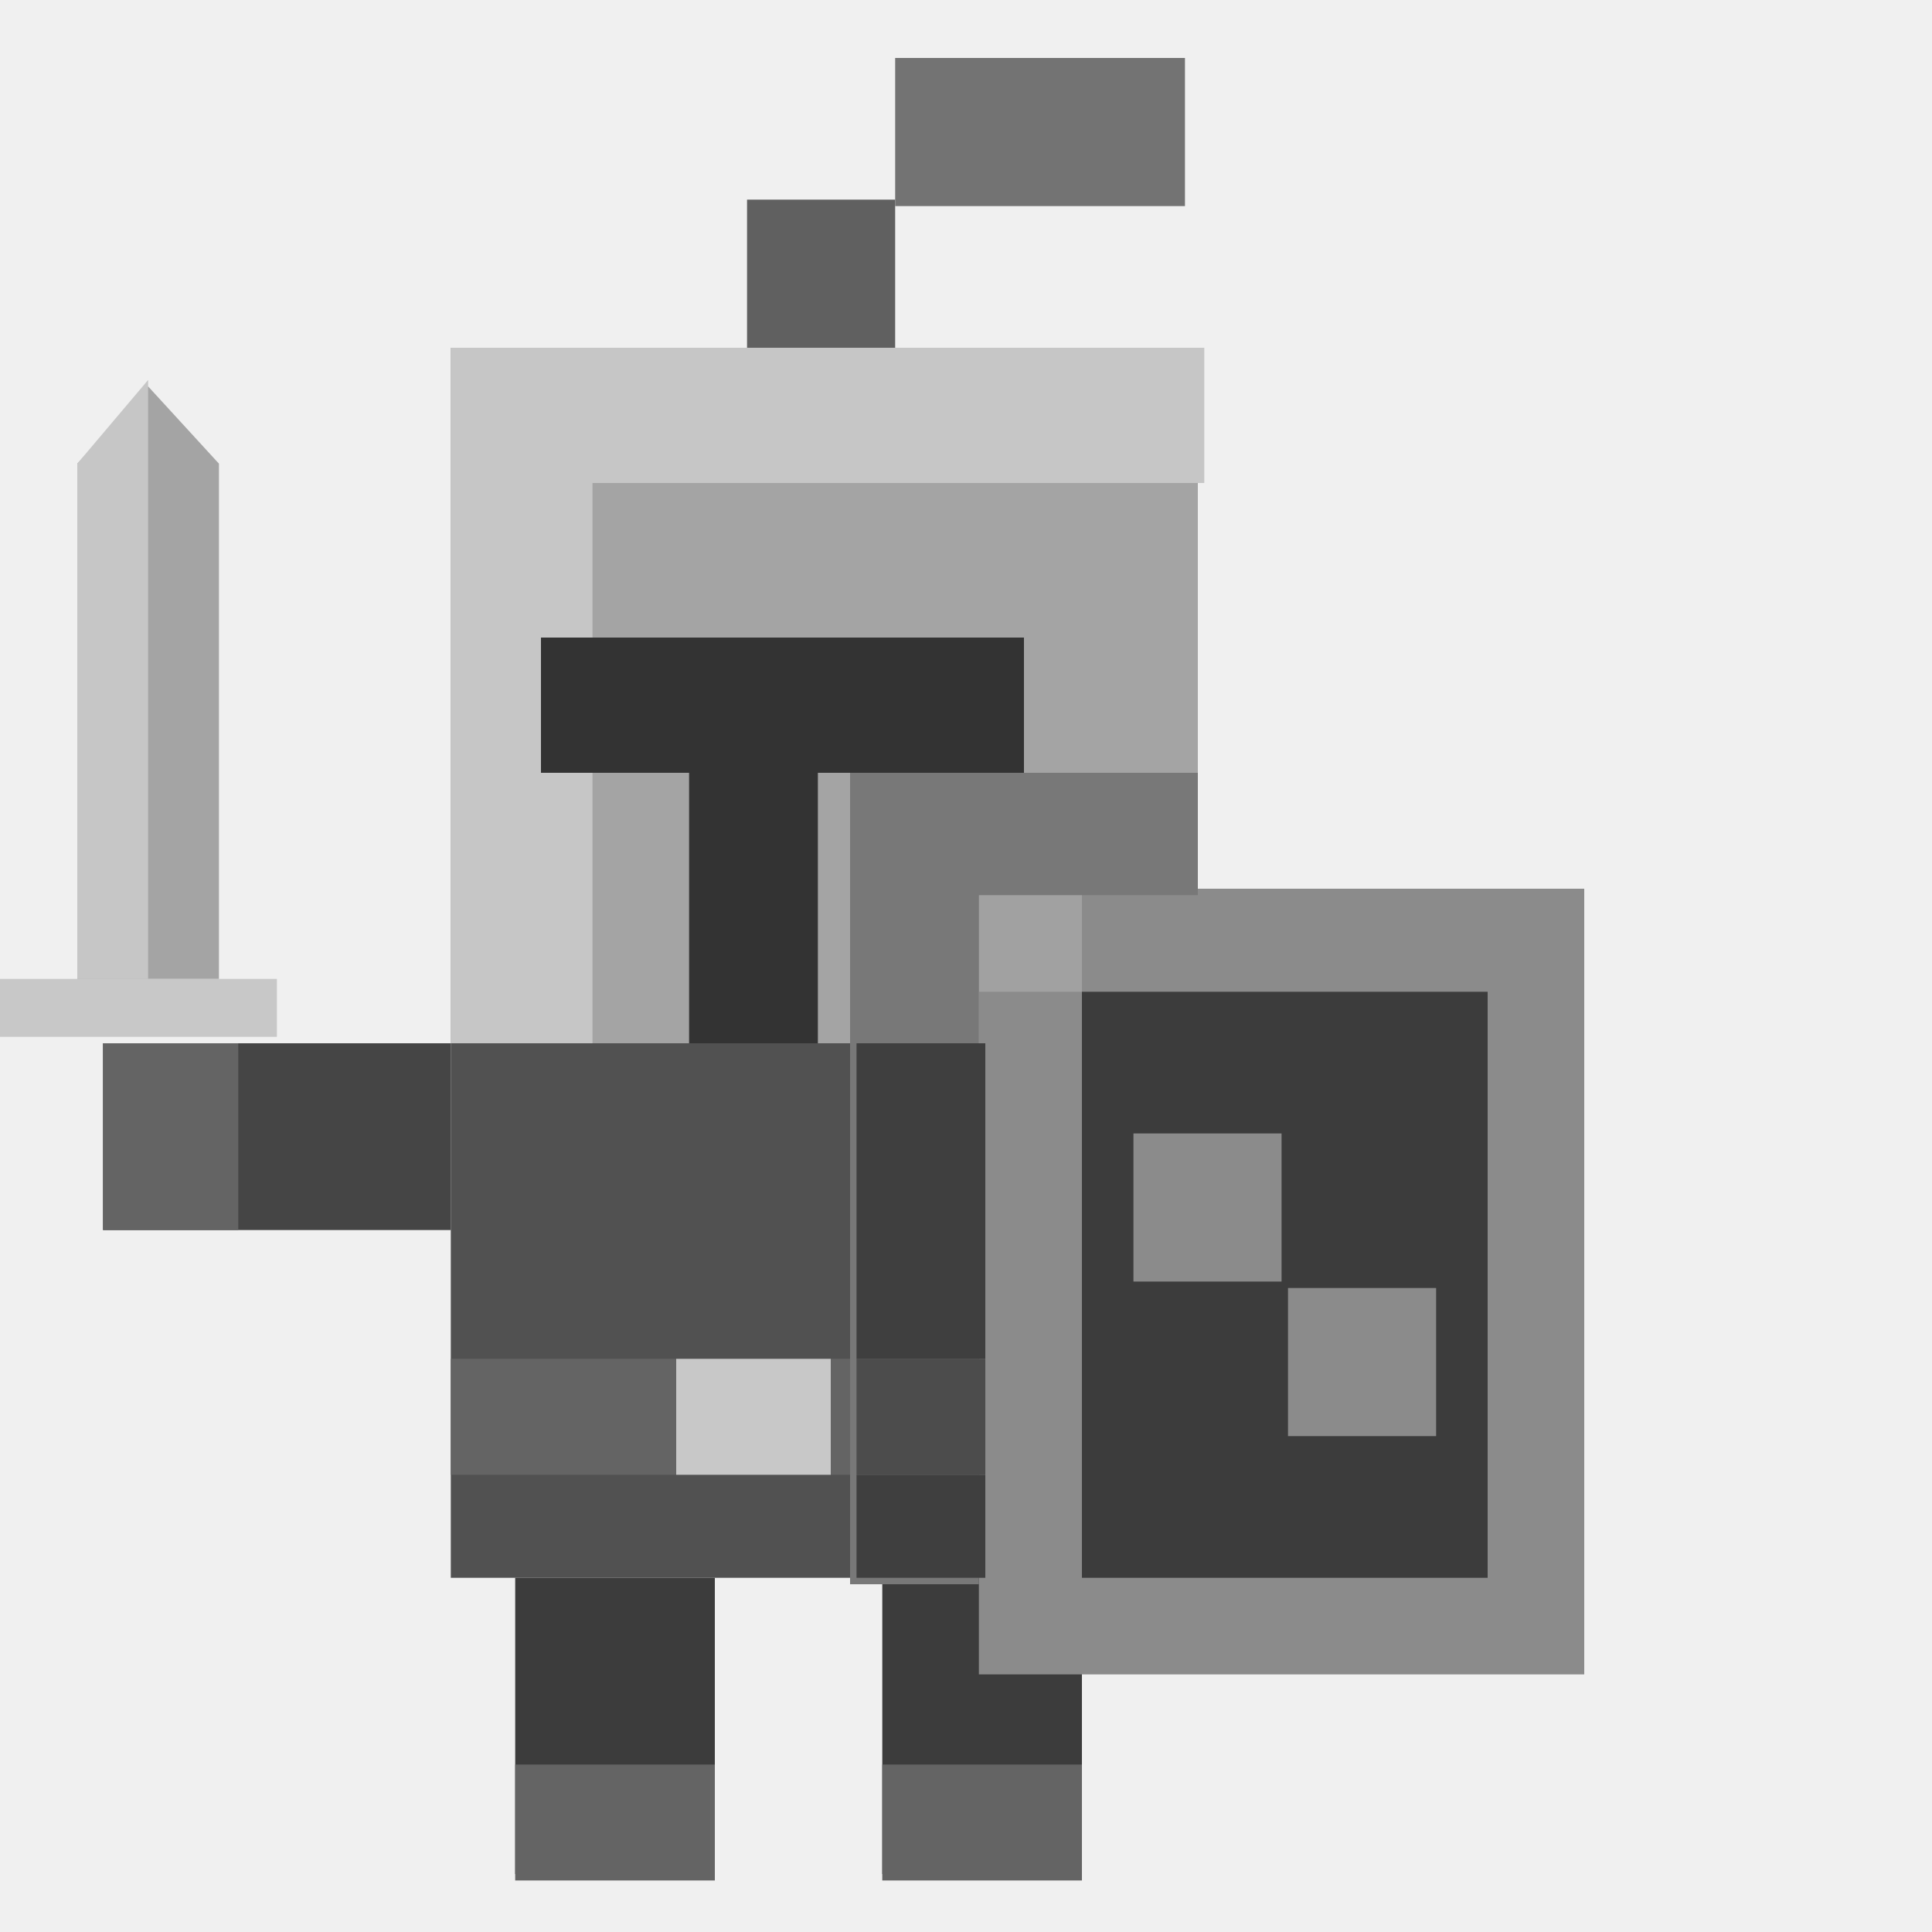
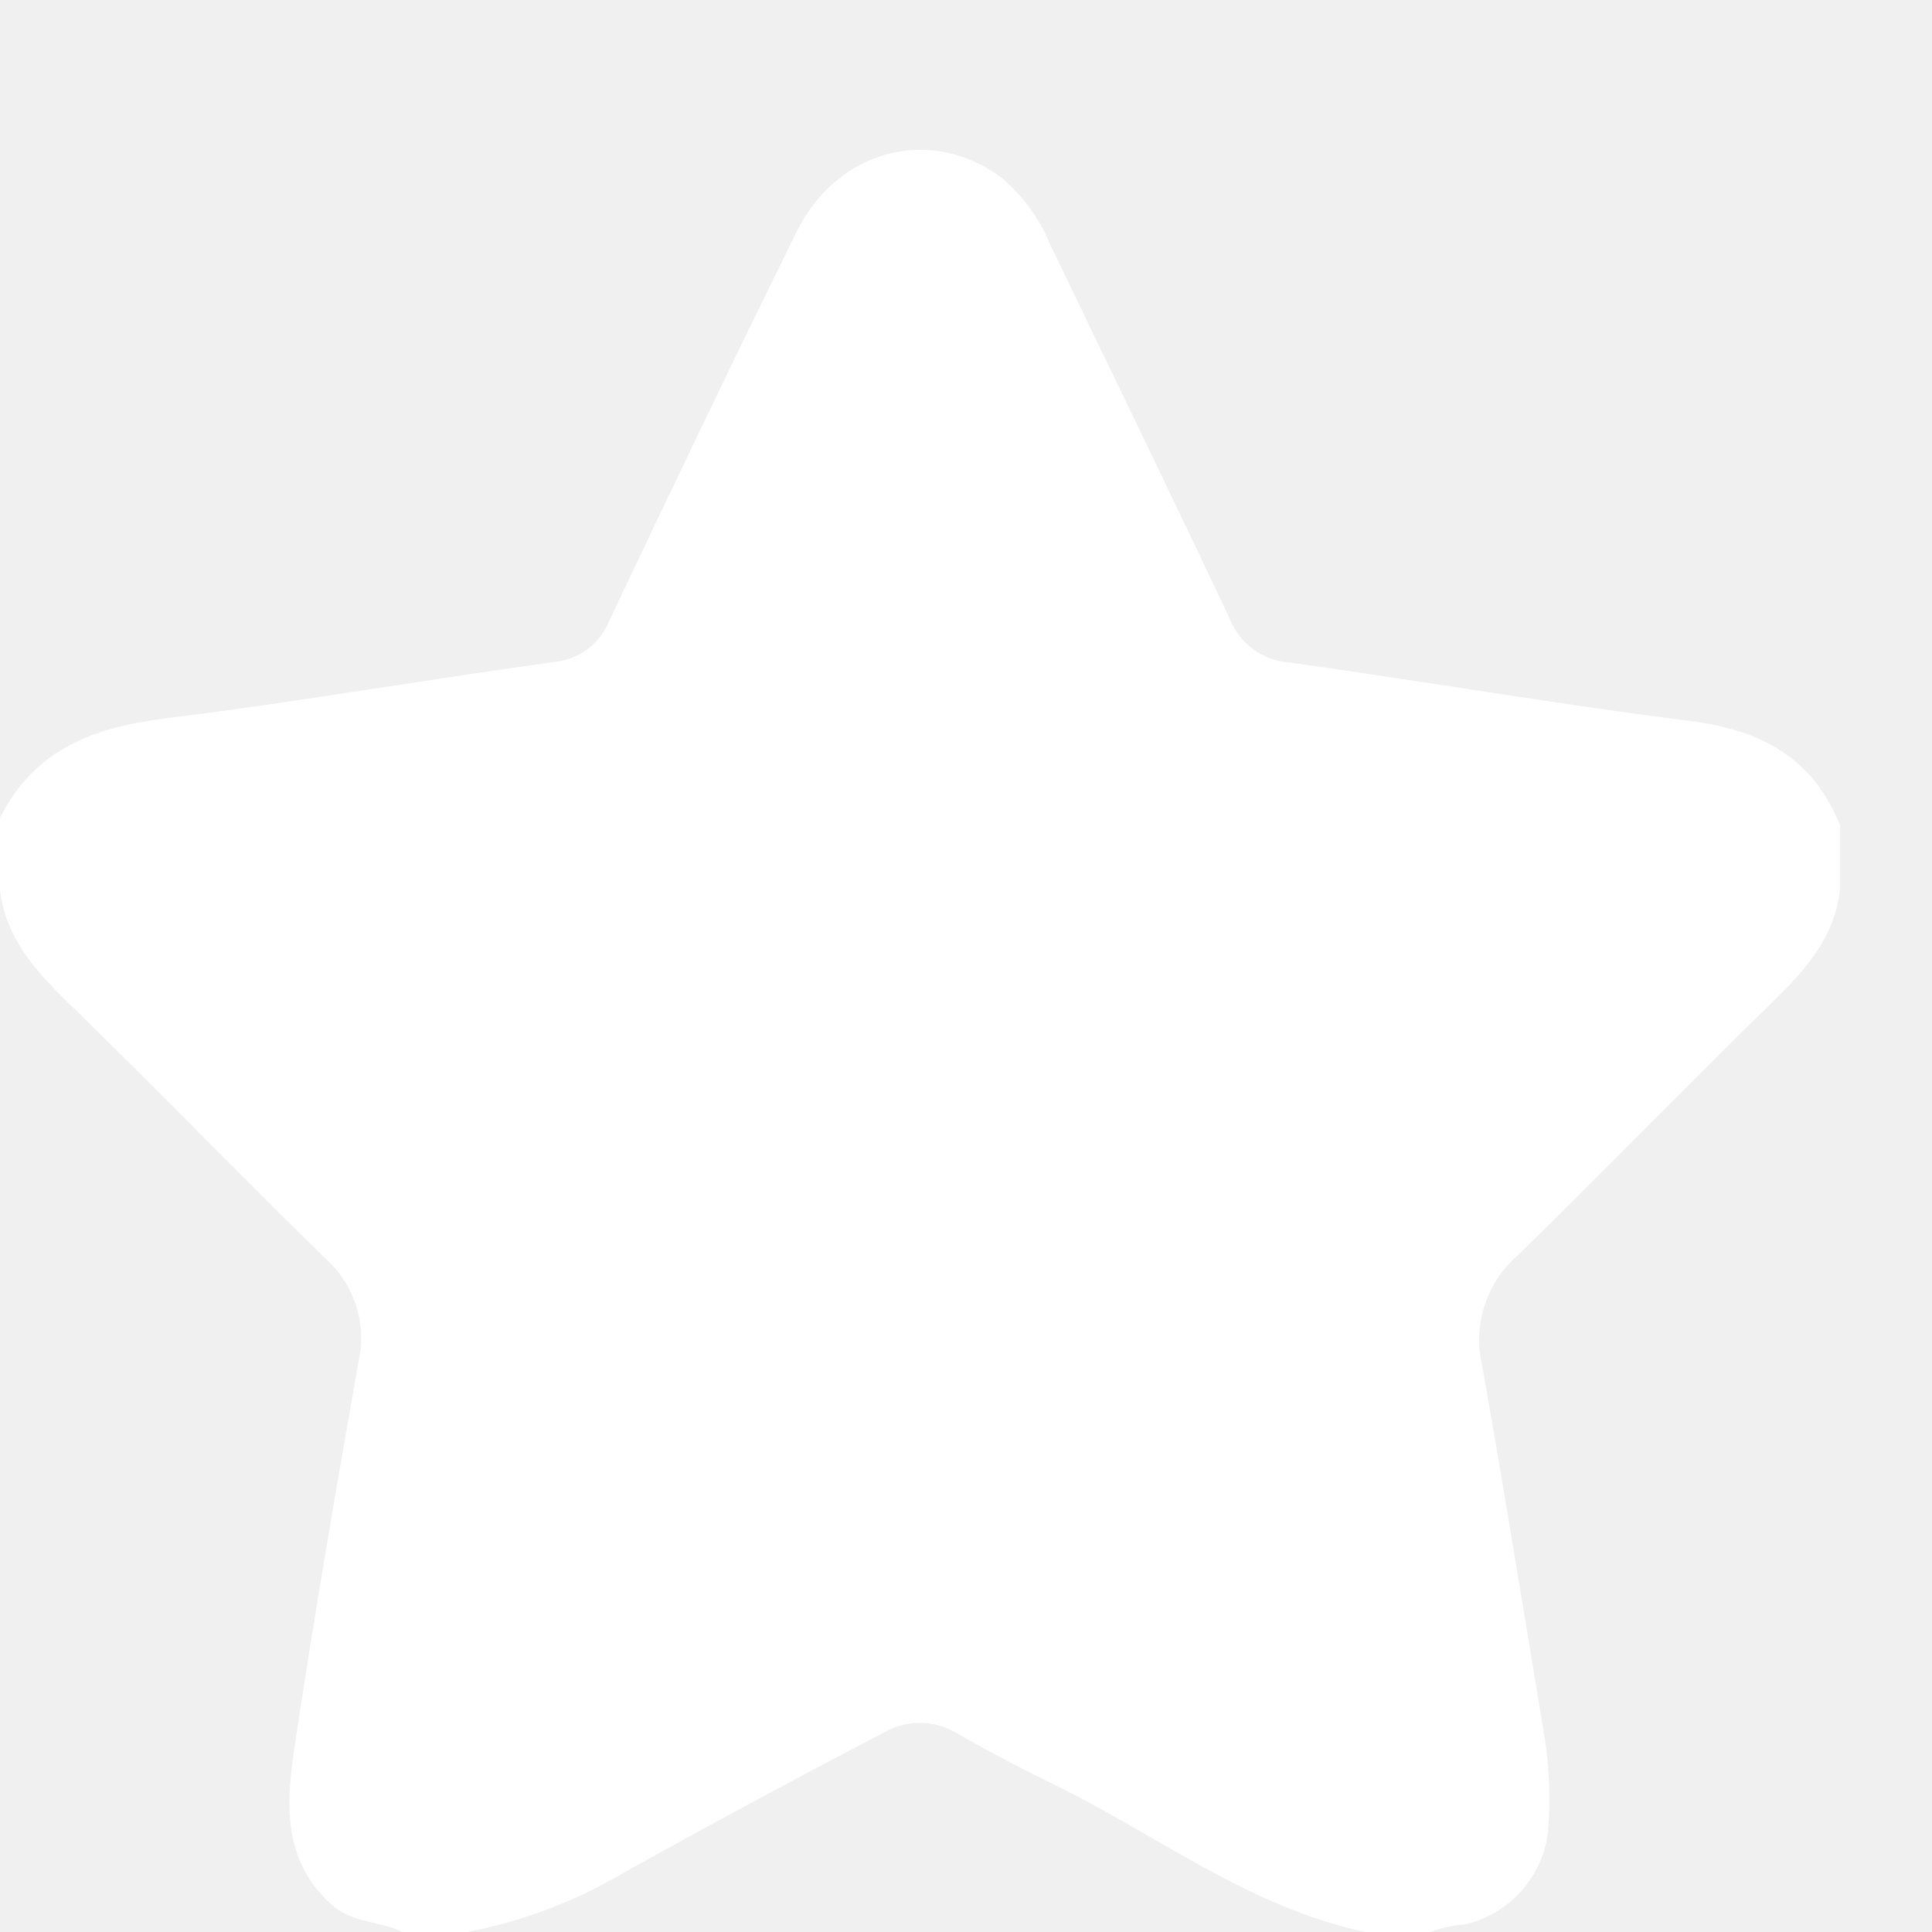
- <svg xmlns="http://www.w3.org/2000/svg" viewBox="-290 382 30 30">
-   <path fill="#A4A4A4" d="M-283 387.4h11.6v10.8H-283v-10.8z" />
-   <path fill="#333" d="M-279.3 391.9h2v6.3h-2v-6.3z" />
-   <path fill="#515151" d="M-283 398.2h14.7v4.8h-3.1v-1.8h-.8v5.3H-283v-8.3z" />
-   <path fill="#454545" d="M-283 398.2h-5.4v2.9h5.4v-2.9z" />
-   <path fill="#646464" d="M-283 403.1h10.8v1.8H-283v-1.8z" />
-   <path fill="#C8C8C8" d="M-279.5 403.1h2.4v1.8h-2.4v-1.8zm-10.5-5.9h4.3v.9h-4.3v-.9z" />
-   <path fill="#A4A4A4" d="M-286.6 389.2l-1.1-1.2-1.1 1.2v8h2.2v-8z" />
-   <path fill="#C6C6C6" d="M-287.7 387.9v9.3h-1.1v-8l1.1-1.3z" />
-   <path fill="#646464" d="M-288.4 398.2h2.1v2.9h-2.1v-2.9z" />
-   <path fill="#3C3C3C" d="M-276.3 406.5h3.1v4.6h-3.1v-4.6z" />
-   <path fill="#646464" d="M-276.3 409.4h3.1v1.8h-3.1v-1.8zm5-7.8h3.1v1.4h-3.1v-1.4z" />
-   <path fill="#8B8B8B" d="M-274.8 395.8h9.4V408h-9.4v-12.2z" />
-   <path fill="#C6C6C6" d="M-280.8 398.2v-8.7h9.5v-2.1H-283v10.8h2.2" />
-   <path fill="#606060" d="M-278.4 385.1h2.3v2.3h-2.3v-2.3z" />
-   <path fill="#737373" d="M-276.1 382.9h4.5v2.3h-4.5v-2.3z" />
-   <path fill="#3C3C3C" d="M-282 406.5h3.1v4.6h-3.1v-4.6z" />
-   <path fill="#646464" d="M-282 409.4h3.1v1.8h-3.1v-1.8z" />
-   <path fill="#3C3C3C" d="M-273.2 397.4h6.3v9.1h-6.3v-9.1z" />
-   <path fill="#8B8B8B" d="M-272.4 399.6h2.3v2.3h-2.3v-2.3z" />
-   <path fill="#A1A1A1" d="M-274.8 395.8h1.6v1.6h-1.6v-1.6z" />
-   <path fill="#8B8B8B" d="M-270 402h2.3v2.3h-2.3V402z" />
-   <path fill="#787878" d="M-274.8 394h-2v12.6h2v-10.7h3.4V394h-3.4z" />
-   <path fill="#333" d="M-281.6 391.9h7.5v2.1h-7.5v-2.1z" />
-   <path fill="#3F3F3F" d="M-276.7 404.9h2v1.6h-2z" />
-   <path fill="#4C4C4C" d="M-276.7 403.1h2v1.8h-2z" />
-   <path fill="#3F3F3F" d="M-276.7 398.2h2v4.9h-2z" />
+ <svg xmlns="http://www.w3.org/2000/svg" id="Layer_1" data-name="Layer 1" viewBox="0 0 105 105">
+   <path d="M91.865,39.186c-7.288-.919-14.534-2.171-21.812-3.184a3.735,3.735,0,0,1-3.211-2.36c-3.215-6.823-6.524-13.603-9.79-20.402a9.184,9.184,0,0,0-2.625-3.579c-3.802-2.859-8.909-1.576-11.135,2.939-3.451,6.998-6.819,14.038-10.16,21.09a3.577,3.577,0,0,1-3.046,2.29c-7.021.971-14.01,2.185-21.042,3.055C5.124,39.521,1.856,40.707,0,44.453V48.359c.306,2.607,1.902,4.382,3.702,6.134,4.704,4.579,9.275,9.296,13.966,13.89A5.787,5.787,0,0,1,19.486,73.993c-1.23,6.976-2.433,13.958-3.481,20.964-.454,3.032-.666,6.09,1.971,8.522,1.155,1.065,2.65.9,3.899,1.522h3.516a26.46,26.46,0,0,0,8.477-3.205q6.987-3.892,14.088-7.59a3.907,3.907,0,0,1,4.07-0c1.688.98,3.427,1.883,5.175,2.735,5.641,2.751,10.703,6.736,17.018,8.06h3.516a6.029,6.029,0,0,1,1.831-.404,5.855,5.855,0,0,0,4.573-5.147,21.729,21.729,0,0,0-.167-4.864c-1.126-6.803-2.219-13.613-3.428-20.4a6.09,6.09,0,0,1,1.932-5.952C87.136,63.693,91.658,59.01,96.32,54.471c1.792-1.744,3.382-3.513,3.68-6.111V44.844C98.528,41.172,95.69,39.669,91.865,39.186Z" fill="#fff" />
</svg>
